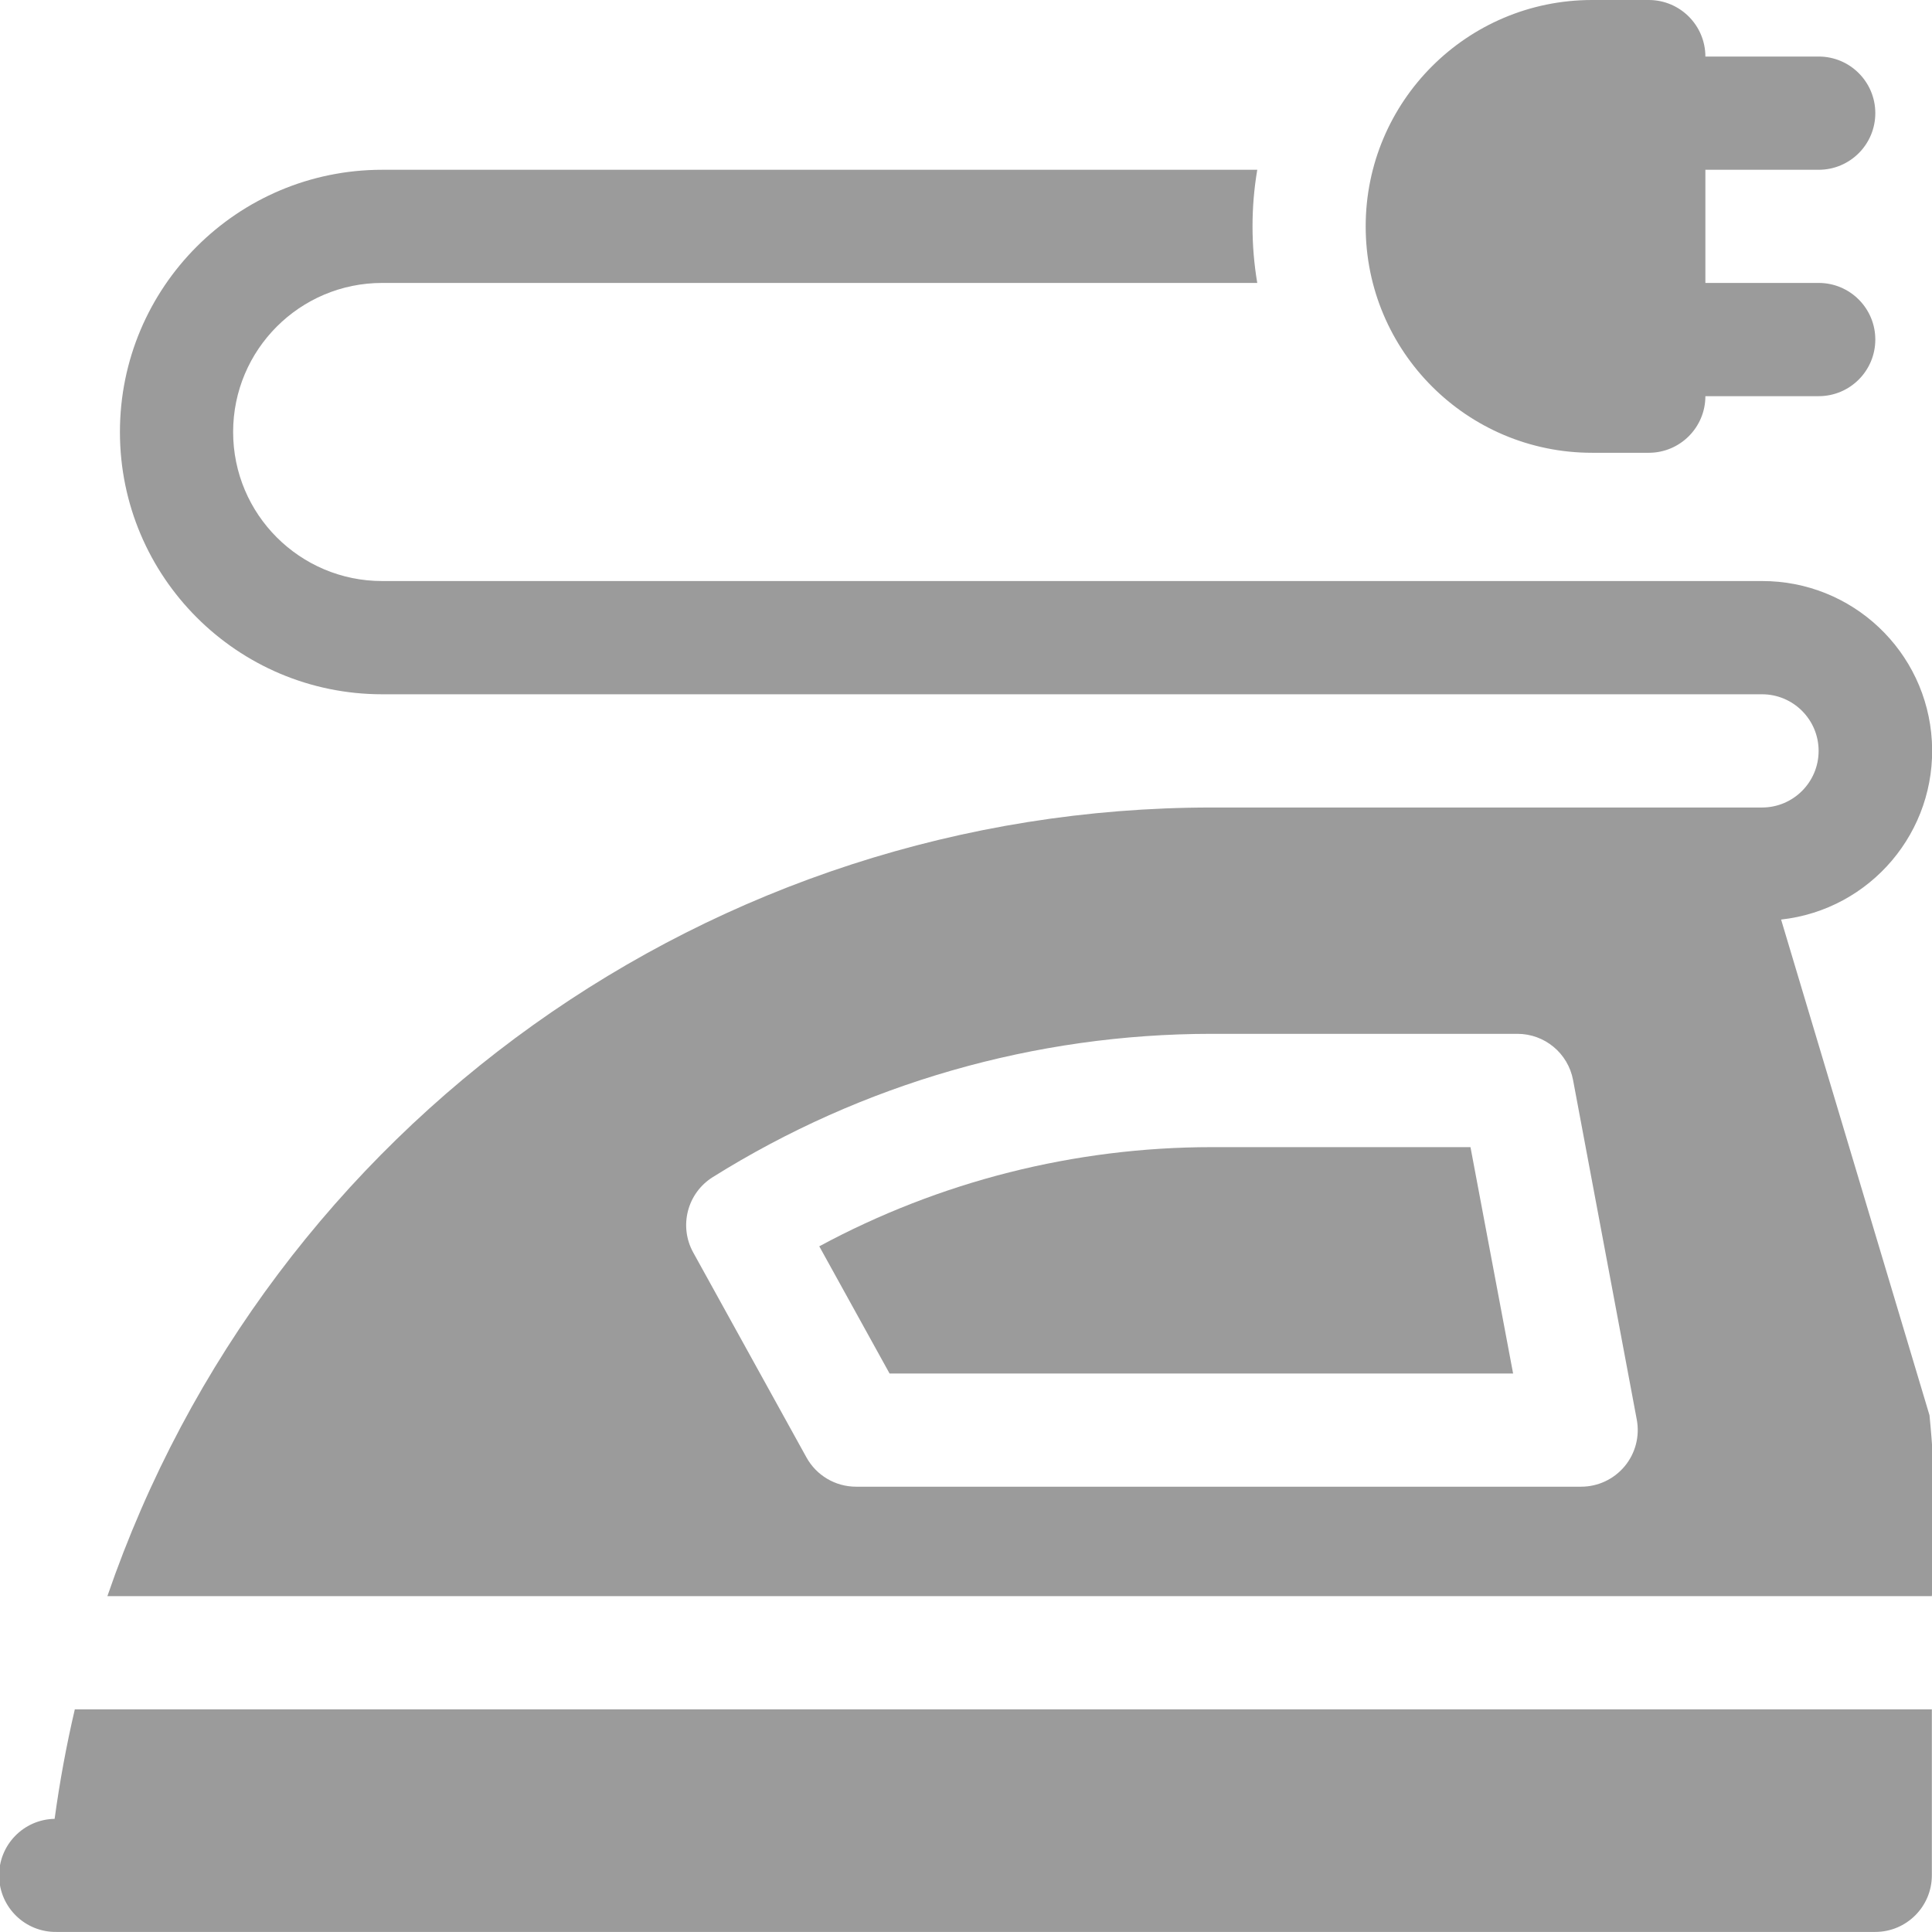
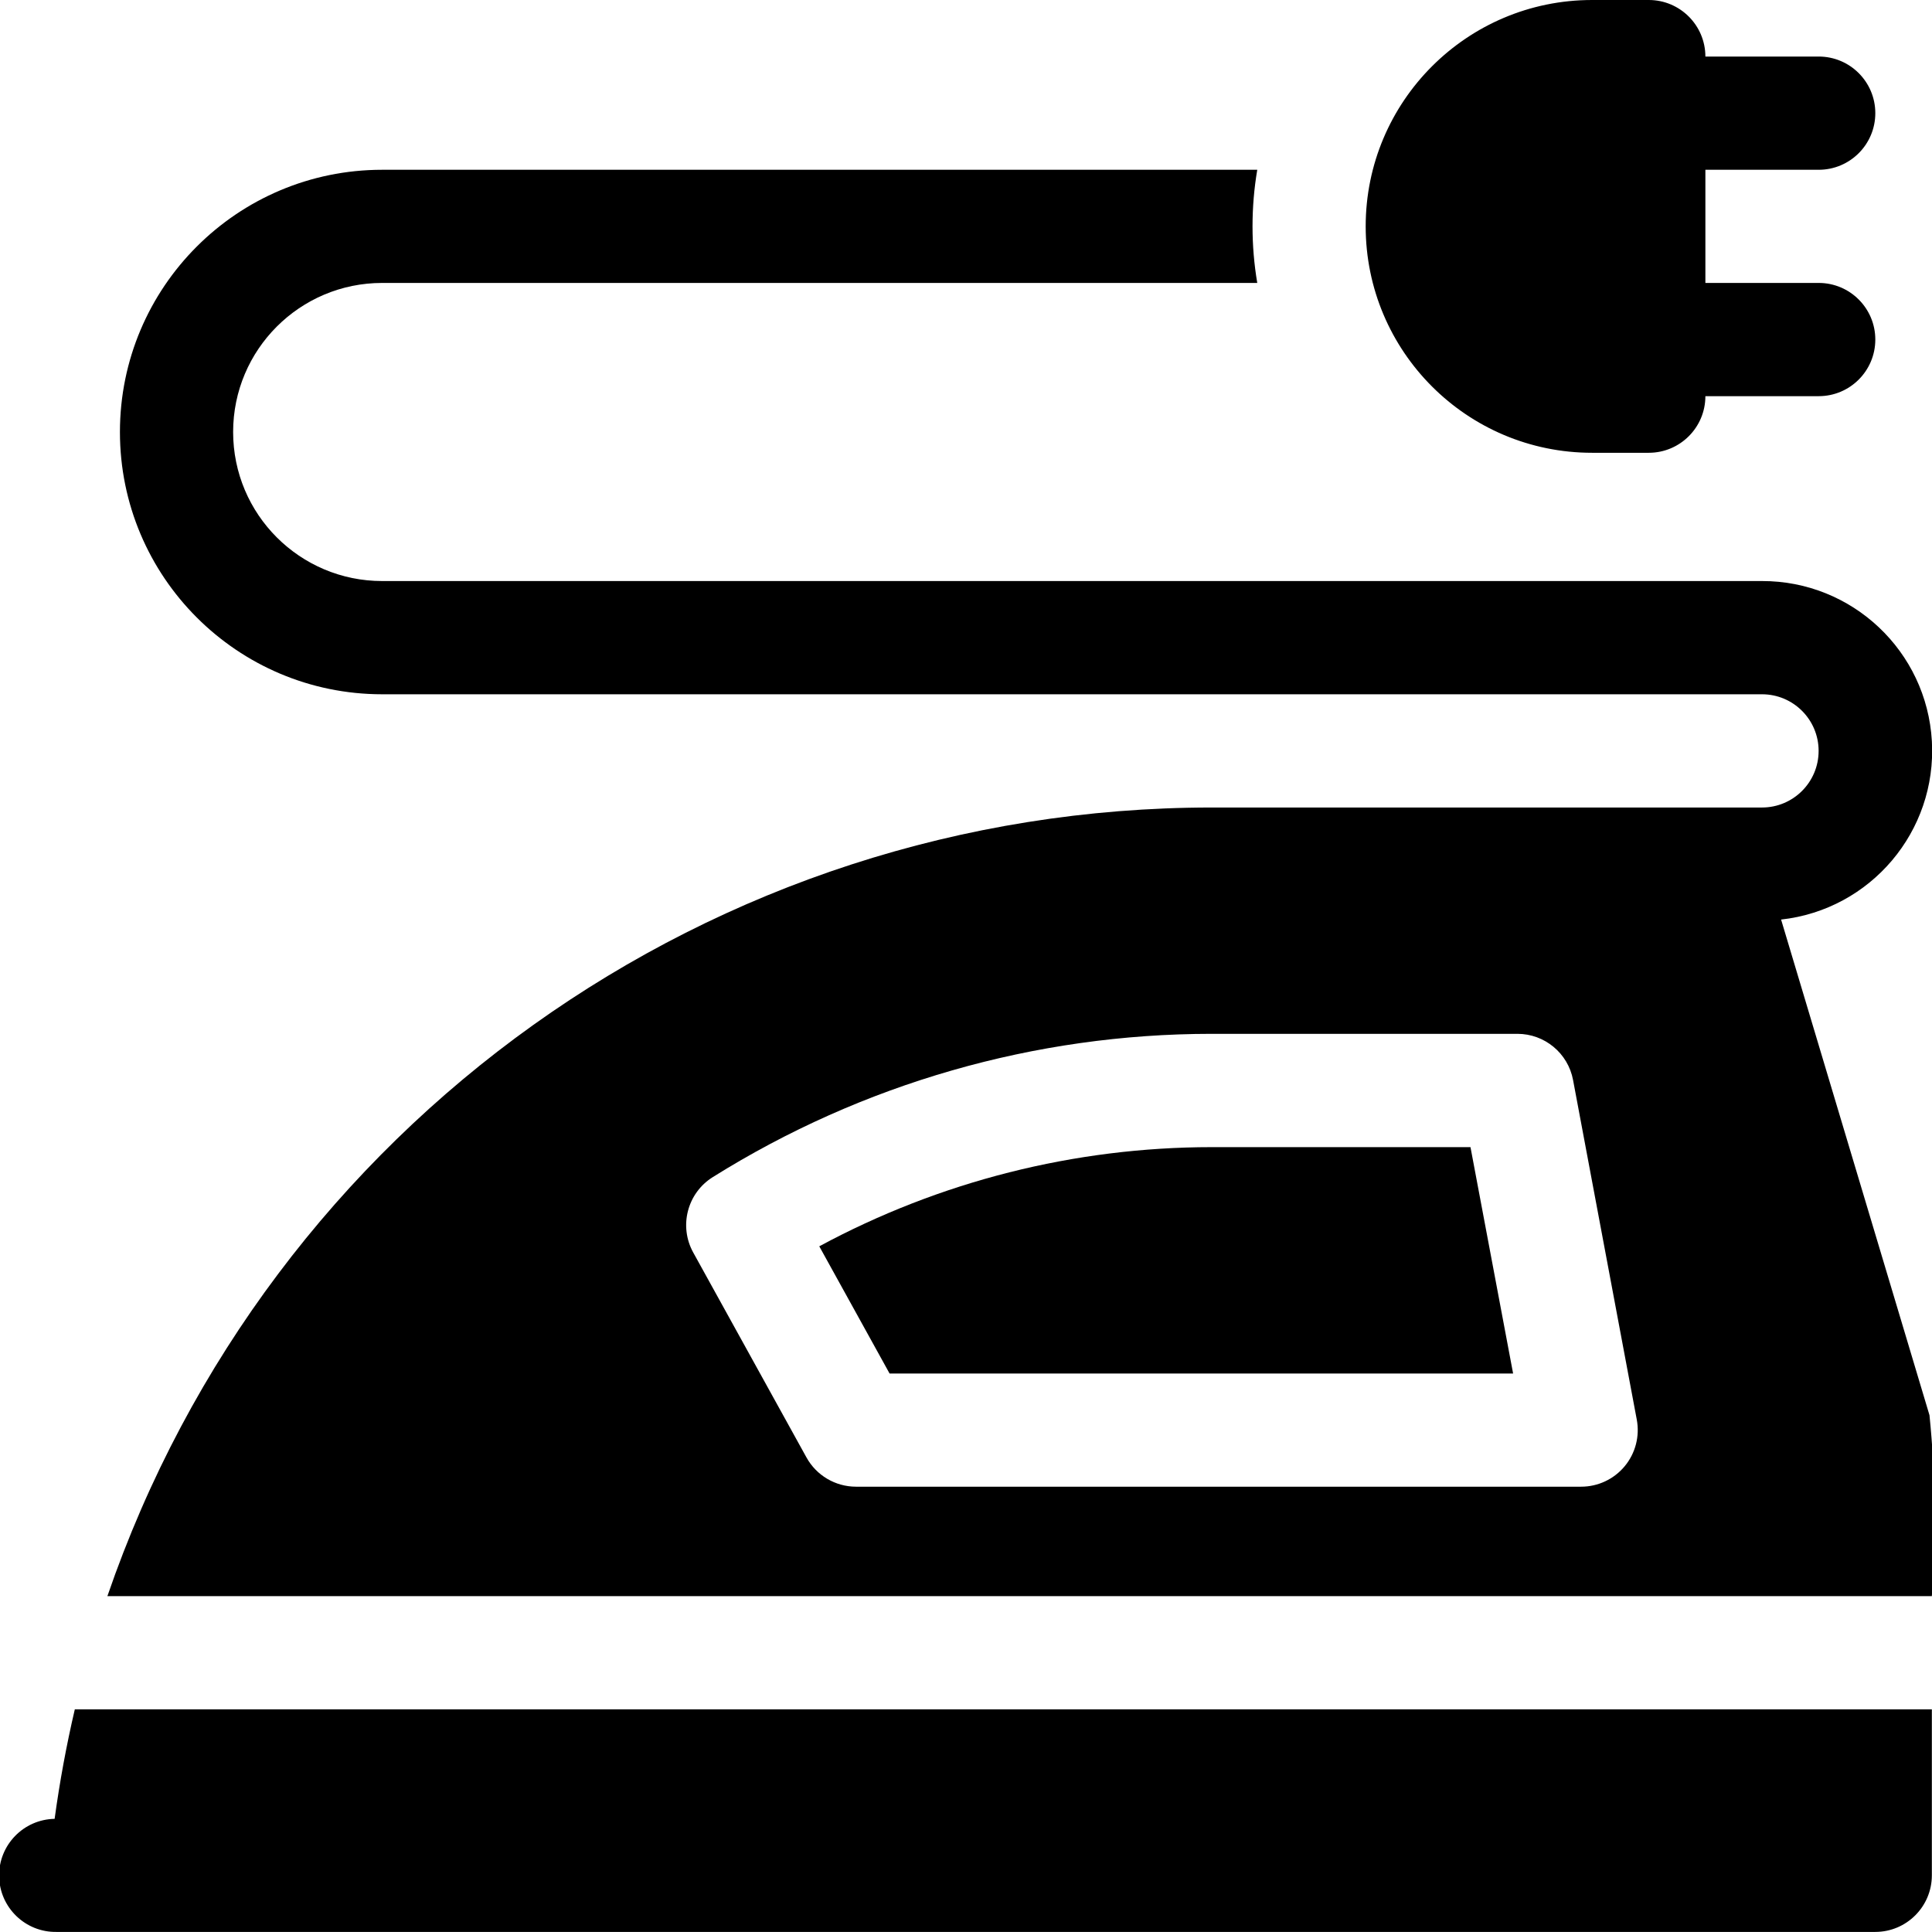
<svg xmlns="http://www.w3.org/2000/svg" id="ironing" width="26.105" height="26.105" viewBox="0 0 26.105 26.105">
-   <path id="Path_1759" data-name="Path 1759" d="M364.977,6.118h.766a.765.765,0,0,0,.765-.765h1.531a.765.765,0,0,0,0-1.53h-1.531V2.294h1.531a.765.765,0,0,0,0-1.53h-1.531A.765.765,0,0,0,365.743,0h-.766a3.059,3.059,0,0,0,0,6.118Z" transform="translate(-343.465)" fill="#9b9b9b" />
-   <path id="Path_1760" data-name="Path 1760" d="M51.078,55.131a2.294,2.294,0,0,0-.258-4.574H32.176a2.014,2.014,0,1,1,0-4.028H44A4.595,4.595,0,0,1,44,45H32.176a3.543,3.543,0,1,0,0,7.087H50.82a.765.765,0,1,1,0,1.53H43.382A15.78,15.78,0,0,0,28.463,64.273H53.115a13.971,13.971,0,0,0-.032-2.445Zm-2.7,7.663h-9.8a.765.765,0,0,1-.669-.395l-1.53-2.769a.765.765,0,0,1,.264-1.019,12.712,12.712,0,0,1,6.739-1.936h4.133a.765.765,0,0,1,.752.624l.861,4.589A.765.765,0,0,1,48.376,62.794Z" transform="translate(-27.012 -42.706)" fill="#9b9b9b" />
-   <path id="Path_1761" data-name="Path 1761" d="M222.363,304a11.174,11.174,0,0,0-5.3,1.34l.95,1.719h8.425L225.862,304Z" transform="translate(-205.993 -288.5)" fill="#9b9b9b" />
-   <path id="Path_1762" data-name="Path 1762" d="M.739,454.48a.764.764,0,0,0,.026,1.528H25.338a.765.765,0,0,0,.765-.765V453H1.011q-.17.727-.273,1.48Z" transform="translate(0 -429.904)" fill="#9b9b9b" />
+   <path id="Path_1759" data-name="Path 1759" d="M364.977,6.118h.766a.765.765,0,0,0,.765-.765h1.531a.765.765,0,0,0,0-1.53h-1.531V2.294h1.531a.765.765,0,0,0,0-1.53h-1.531A.765.765,0,0,0,365.743,0h-.766a3.059,3.059,0,0,0,0,6.118Z" transform="translate(-343.465)" />
+   <path id="Path_1760" data-name="Path 1760" d="M51.078,55.131a2.294,2.294,0,0,0-.258-4.574H32.176a2.014,2.014,0,1,1,0-4.028H44A4.595,4.595,0,0,1,44,45H32.176a3.543,3.543,0,1,0,0,7.087H50.82a.765.765,0,1,1,0,1.53H43.382A15.78,15.78,0,0,0,28.463,64.273H53.115a13.971,13.971,0,0,0-.032-2.445Zm-2.7,7.663h-9.8a.765.765,0,0,1-.669-.395l-1.53-2.769a.765.765,0,0,1,.264-1.019,12.712,12.712,0,0,1,6.739-1.936h4.133a.765.765,0,0,1,.752.624l.861,4.589A.765.765,0,0,1,48.376,62.794Z" transform="translate(-27.012 -42.706)" />
+   <path id="Path_1761" data-name="Path 1761" d="M222.363,304a11.174,11.174,0,0,0-5.3,1.34l.95,1.719h8.425L225.862,304Z" transform="translate(-205.993 -288.5)" />
+   <path id="Path_1762" data-name="Path 1762" d="M.739,454.48a.764.764,0,0,0,.026,1.528H25.338a.765.765,0,0,0,.765-.765V453H1.011q-.17.727-.273,1.48Z" transform="translate(0 -429.904)" />
</svg>
